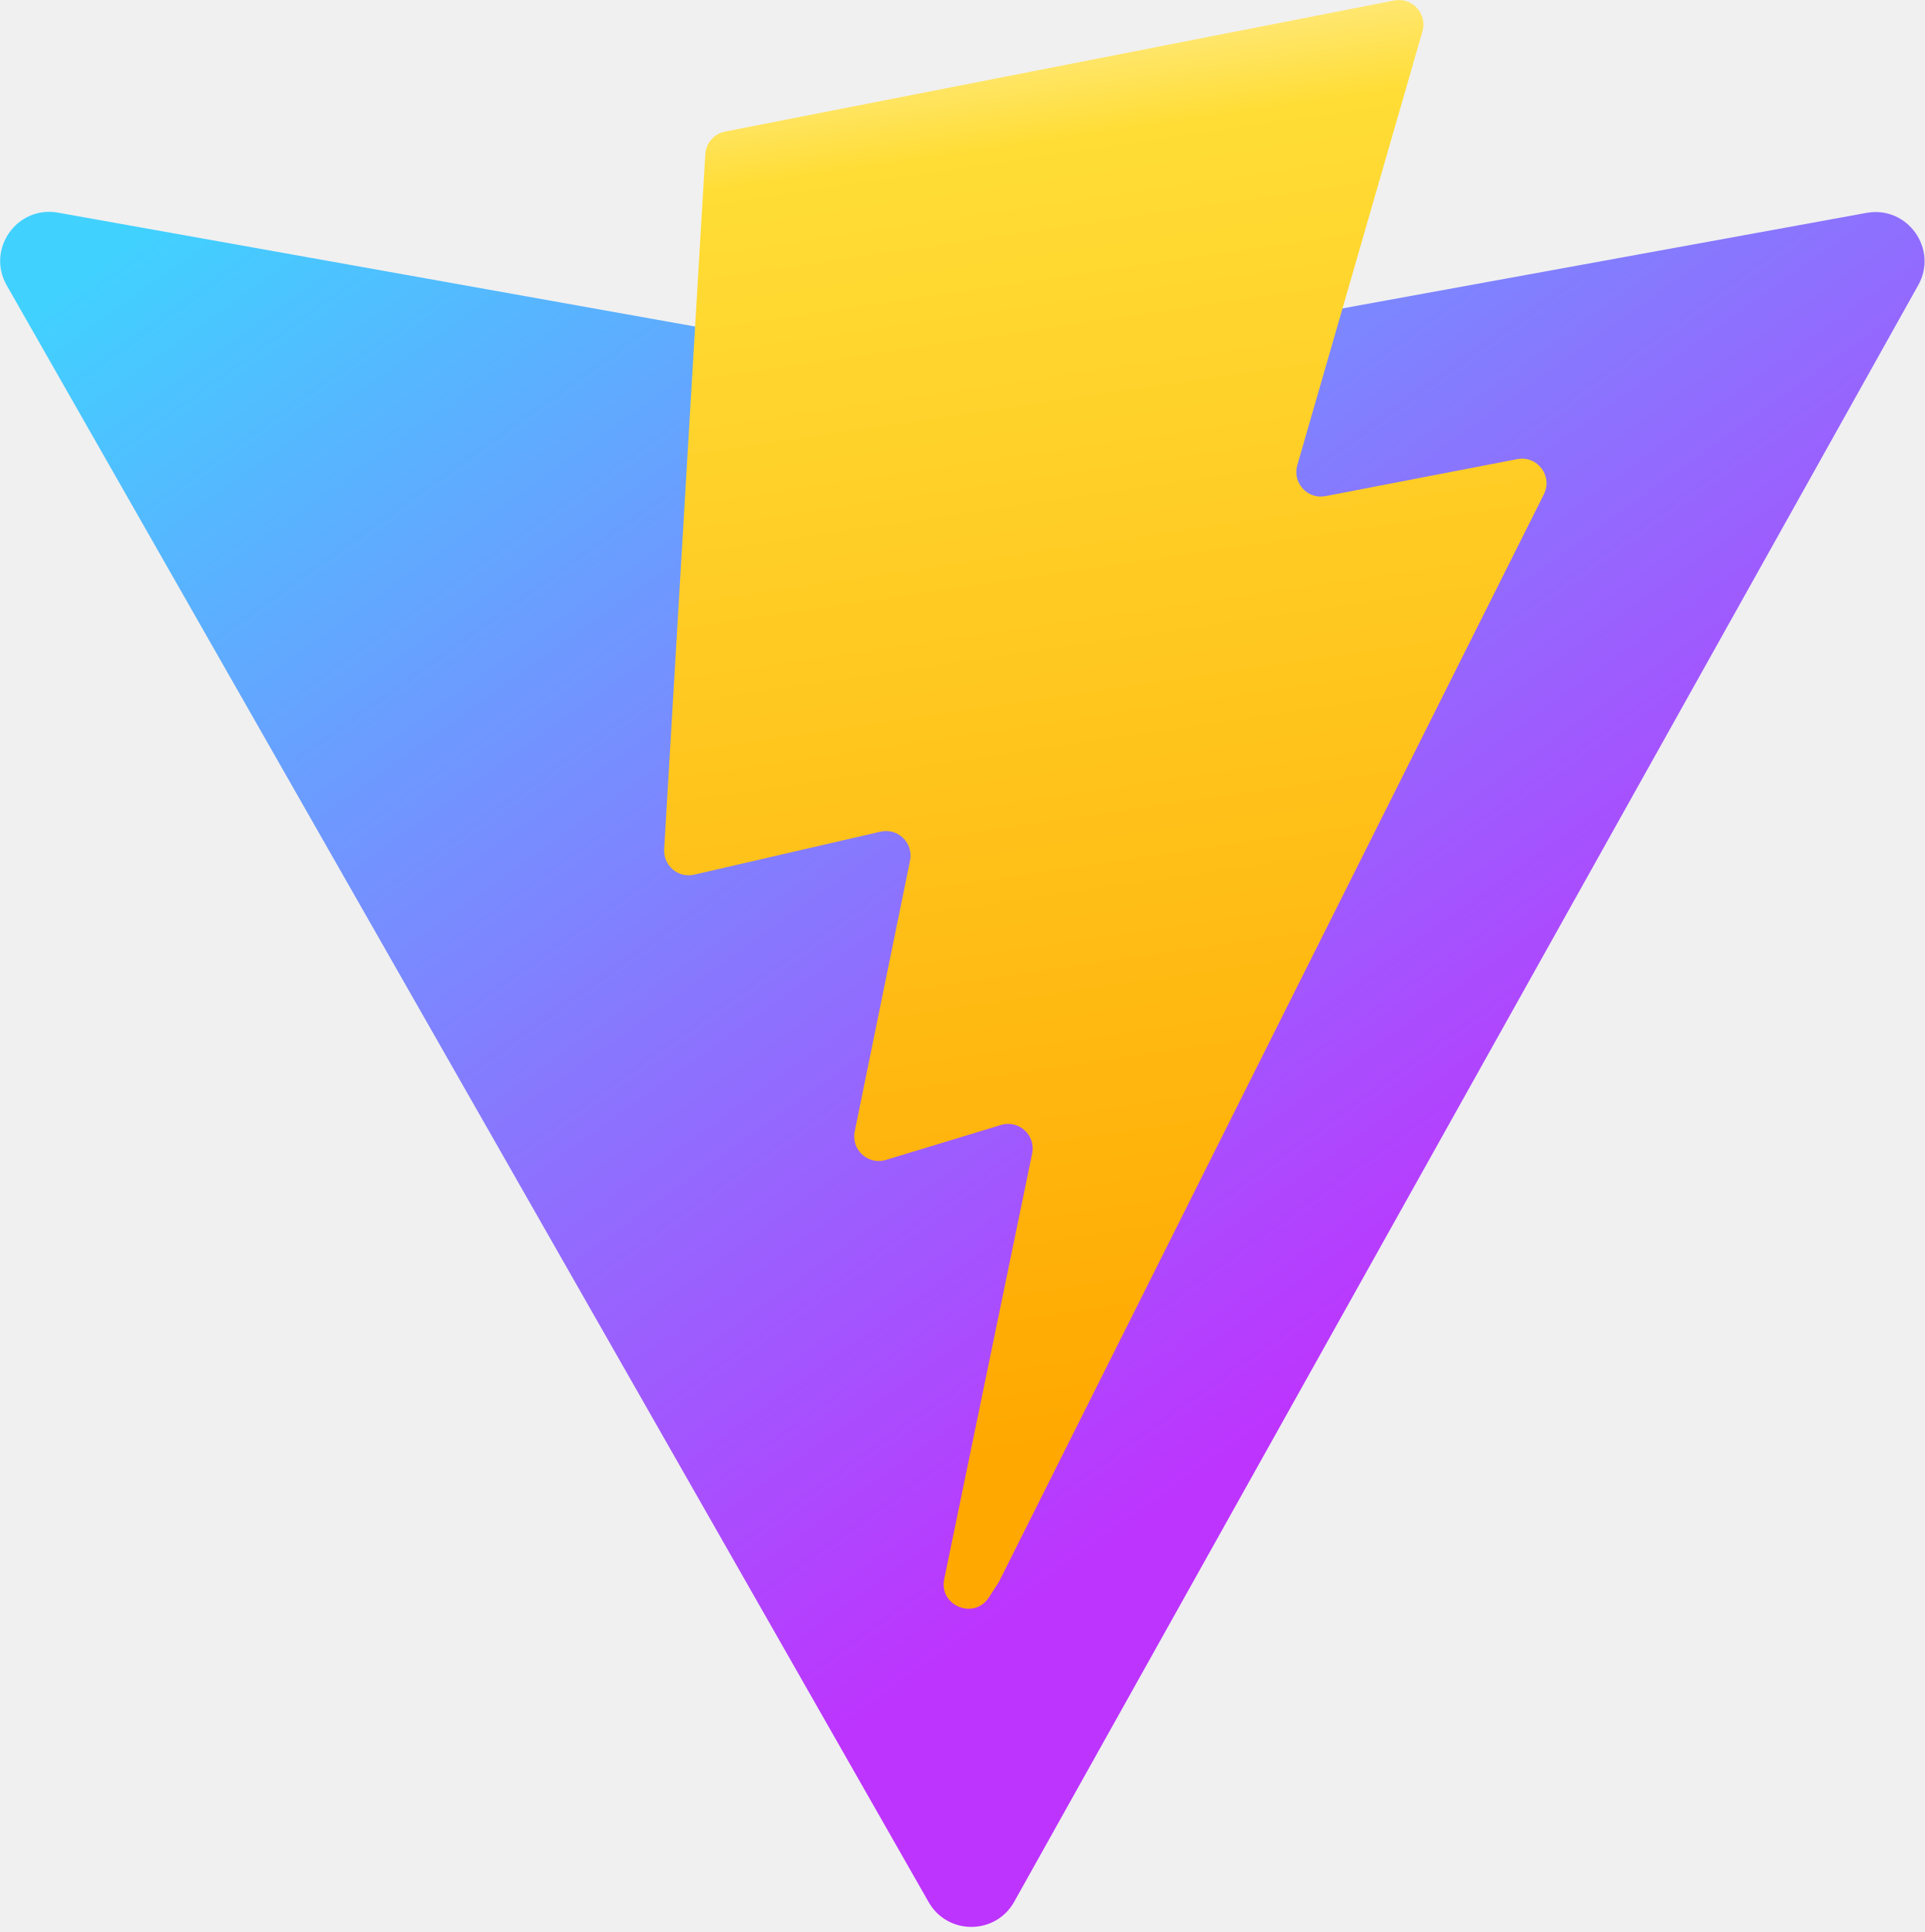
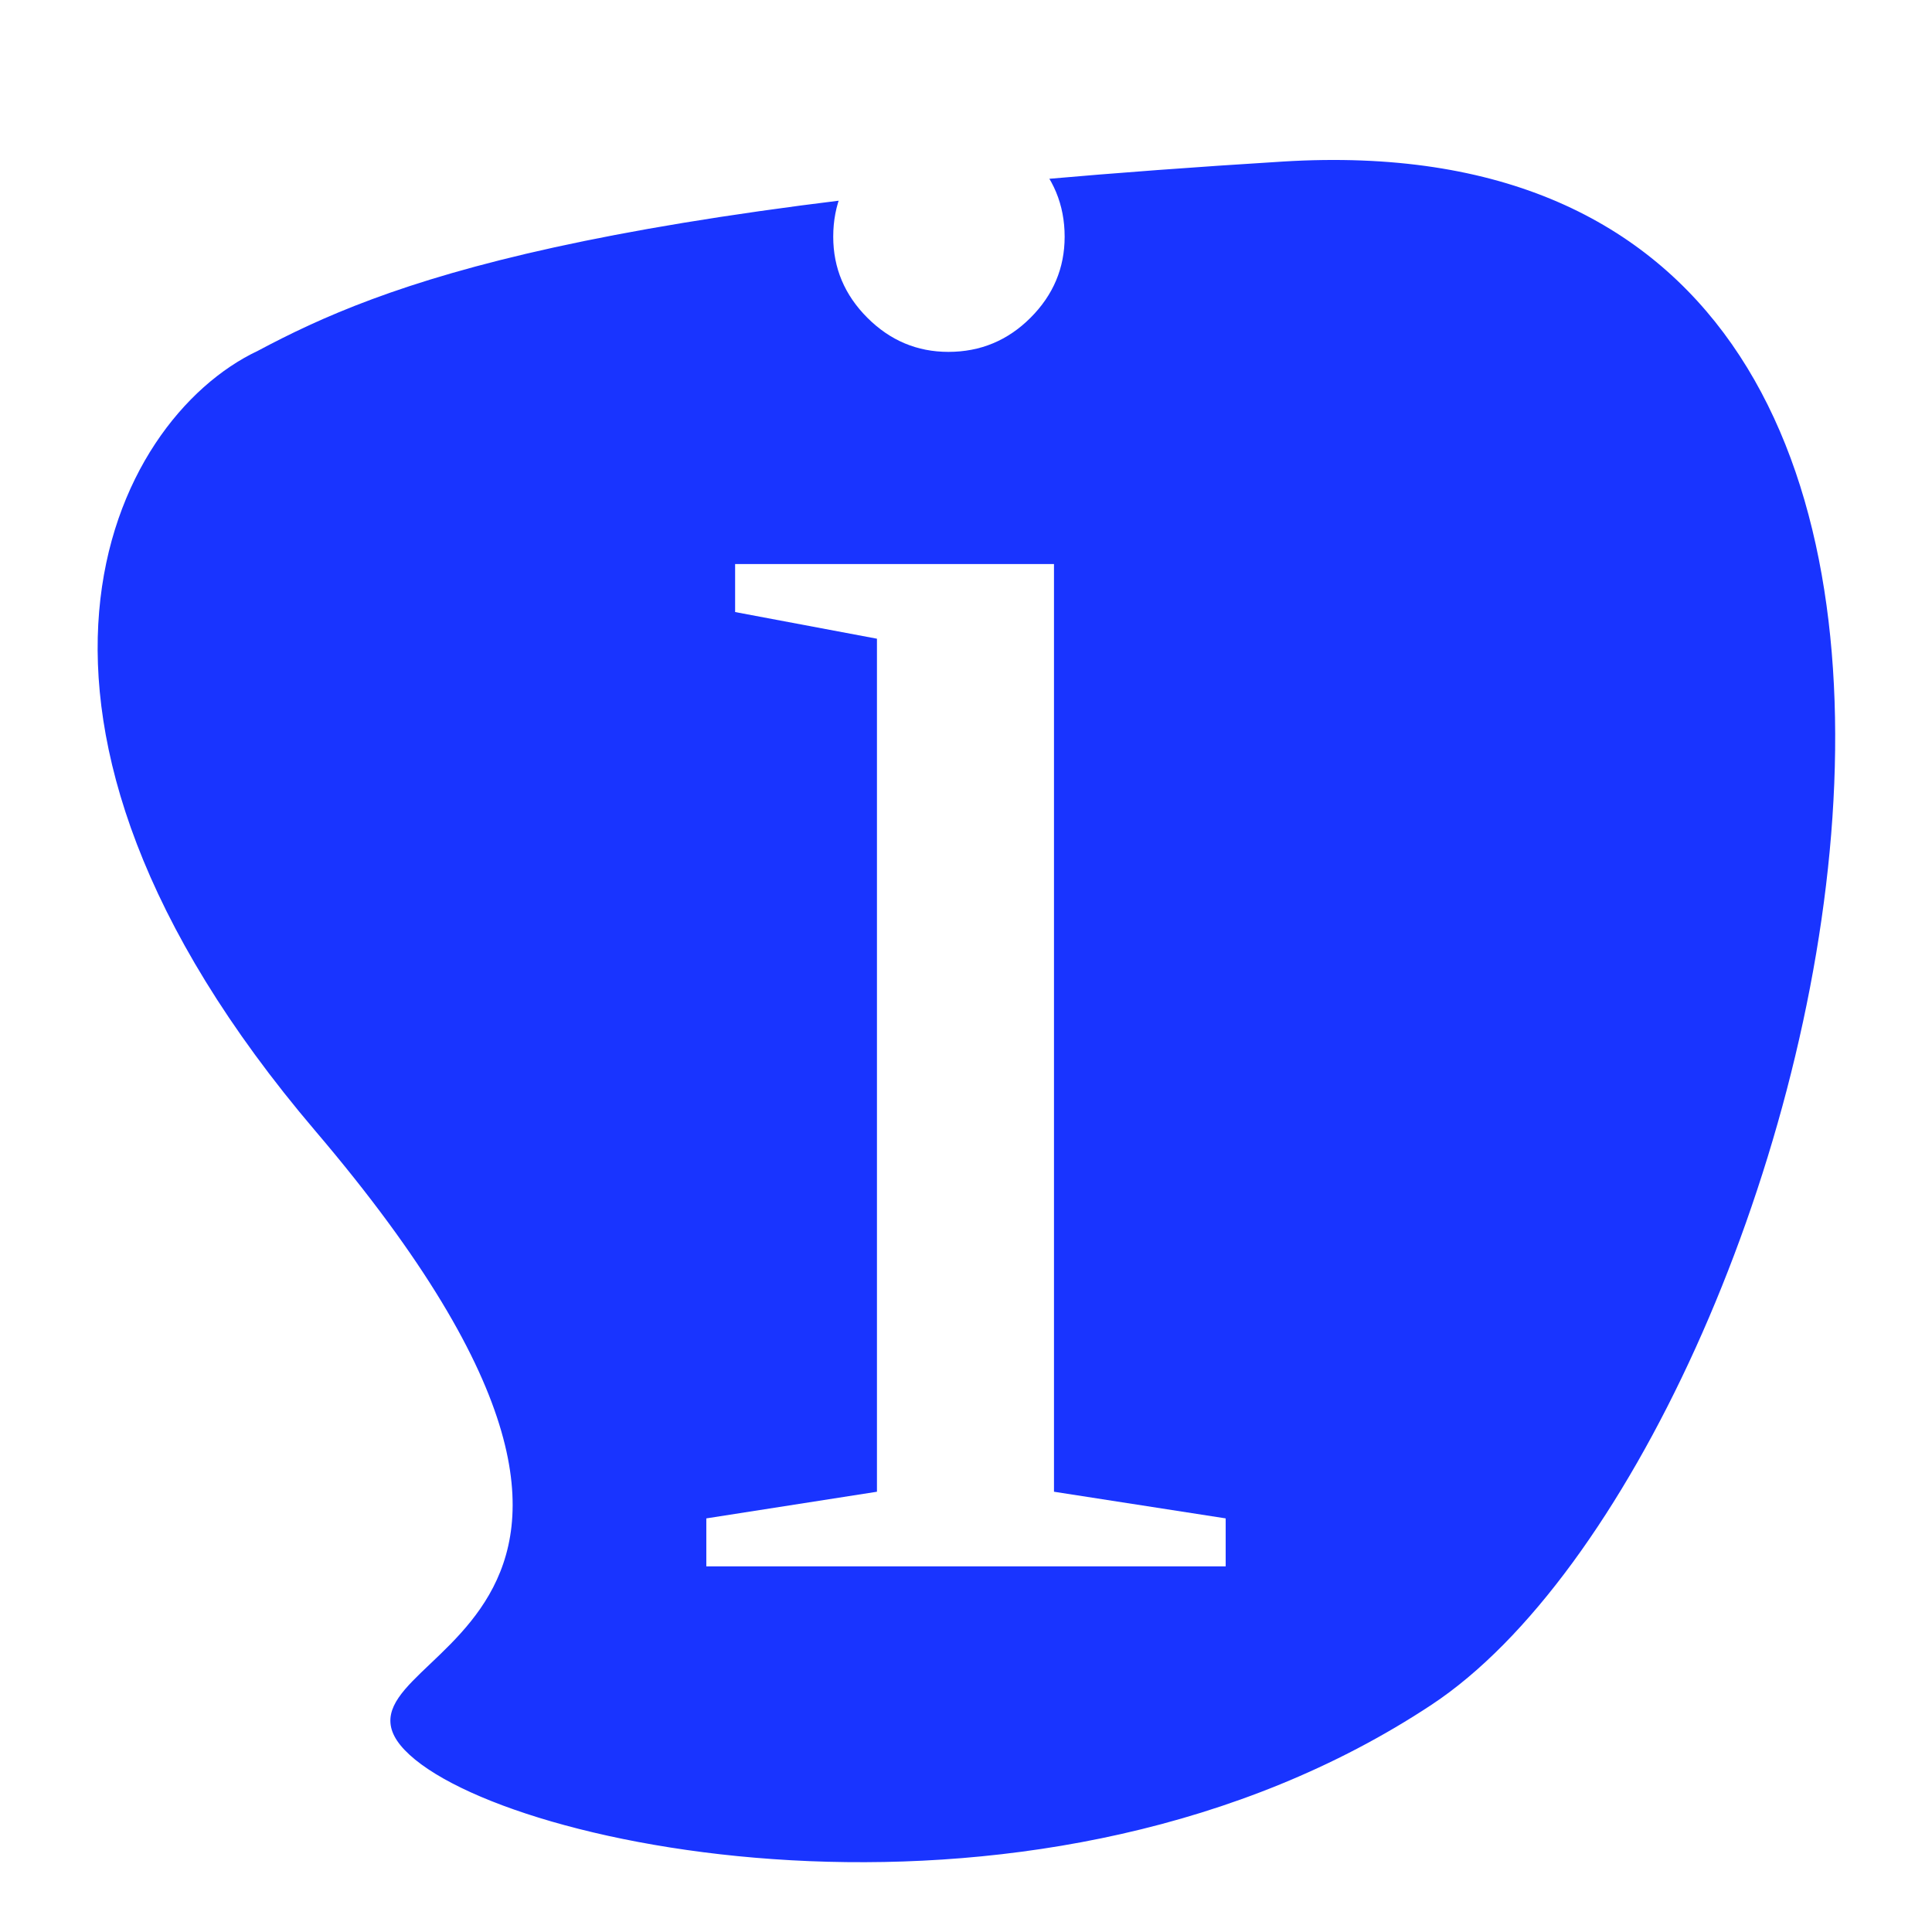
- <svg xmlns="http://www.w3.org/2000/svg" aria-hidden="true" role="img" class="iconify iconify--logos" width="31.88" height="32" preserveAspectRatio="xMidYMid meet" viewBox="0 0 256 257">
-   <defs>
-     <linearGradient id="IconifyId1813088fe1fbc01fb466" x1="-.828%" x2="57.636%" y1="7.652%" y2="78.411%">
-       <stop offset="0%" stop-color="#41D1FF" />
-       <stop offset="100%" stop-color="#BD34FE" />
-     </linearGradient>
-     <linearGradient id="IconifyId1813088fe1fbc01fb467" x1="43.376%" x2="50.316%" y1="2.242%" y2="89.03%">
-       <stop offset="0%" stop-color="#FFEA83" />
-       <stop offset="8.333%" stop-color="#FFDD35" />
-       <stop offset="100%" stop-color="#FFA800" />
-     </linearGradient>
-   </defs>
-   <path fill="url(#IconifyId1813088fe1fbc01fb466)" d="M255.153 37.938L134.897 252.976c-2.483 4.44-8.862 4.466-11.382.048L.875 37.958c-2.746-4.814 1.371-10.646 6.827-9.67l120.385 21.517a6.537 6.537 0 0 0 2.322-.004l117.867-21.483c5.438-.991 9.574 4.796 6.877 9.62Z" />
-   <path fill="url(#IconifyId1813088fe1fbc01fb467)" d="M185.432.063L96.44 17.501a3.268 3.268 0 0 0-2.634 3.014l-5.474 92.456a3.268 3.268 0 0 0 3.997 3.378l24.777-5.718c2.318-.535 4.413 1.507 3.936 3.838l-7.361 36.047c-.495 2.426 1.782 4.5 4.151 3.78l15.304-4.649c2.372-.72 4.652 1.36 4.15 3.788l-11.698 56.621c-.732 3.542 3.979 5.473 5.943 2.437l1.313-2.028l72.516-144.72c1.215-2.423-.88-5.186-3.54-4.672l-25.505 4.922c-2.396.462-4.435-1.77-3.759-4.114l16.646-57.705c.677-2.35-1.37-4.583-3.769-4.113Z" />
+ <svg xmlns="http://www.w3.org/2000/svg" width="465" height="465" viewBox="0 0 465 465" fill="none">
+   <rect width="465" height="465" fill="#1E1E1E" />
+   <rect width="465" height="465" fill="white" />
+   <path d="M76.286 271.883C-8.514 172.283 27.286 101.383 62.286 84.883C92.286 68.883 139.986 49.783 308.786 39.383C519.786 26.383 437.286 348.383 344.286 409.883C251.286 471.383 120.786 444.883 97.786 420.883C74.786 396.883 182.286 396.383 76.286 271.883Z" fill="#1934FF" stroke="#1934FF" />
+   <path d="M256.242 56.973C256.242 64.501 253.504 71.003 248.029 76.478C242.553 81.953 235.965 84.69 228.265 84.69C220.736 84.69 214.233 81.953 208.758 76.478C203.282 71.003 200.544 64.501 200.544 56.973C200.544 49.274 203.282 42.687 208.758 37.212C214.233 31.738 220.736 29 228.265 29C235.965 29 242.553 31.738 248.029 37.212C253.504 42.687 256.242 49.274 256.242 56.973ZM253.676 359.035L295 365.451V377H170V365.451L211.068 359.035V153.726L176.93 147.31V135.761H253.676V359.035Z" fill="white" />
</svg>
